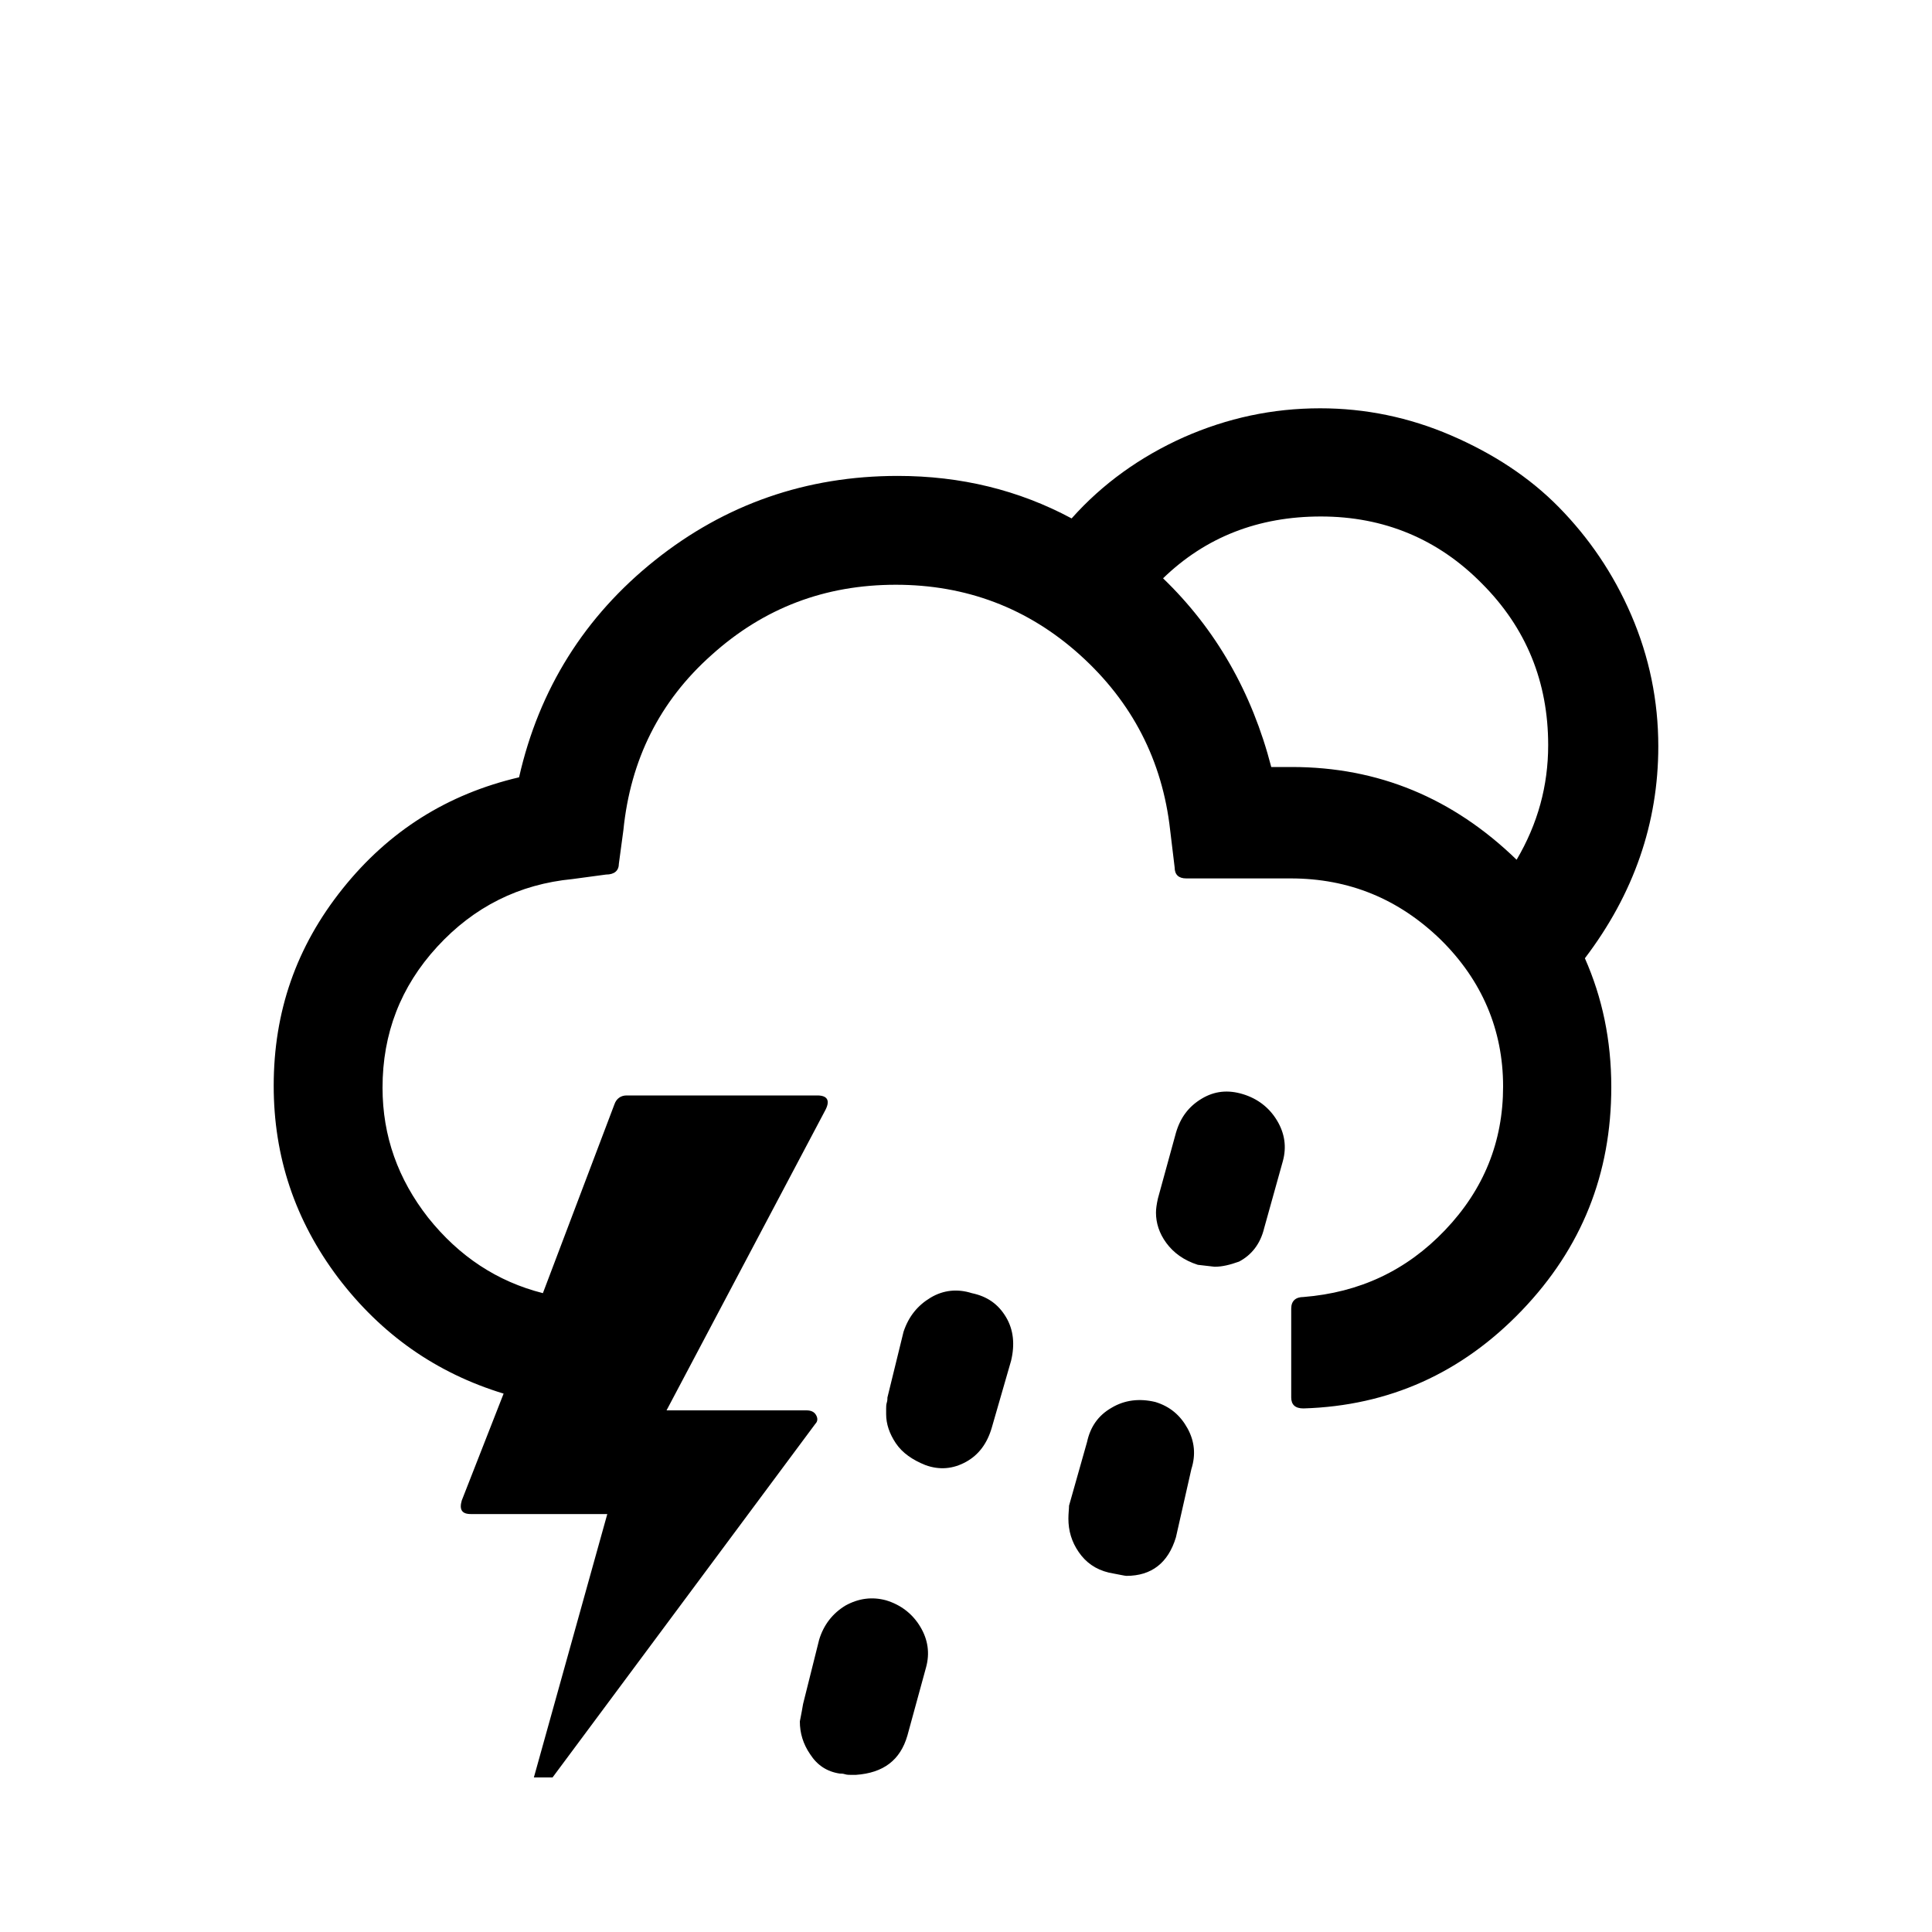
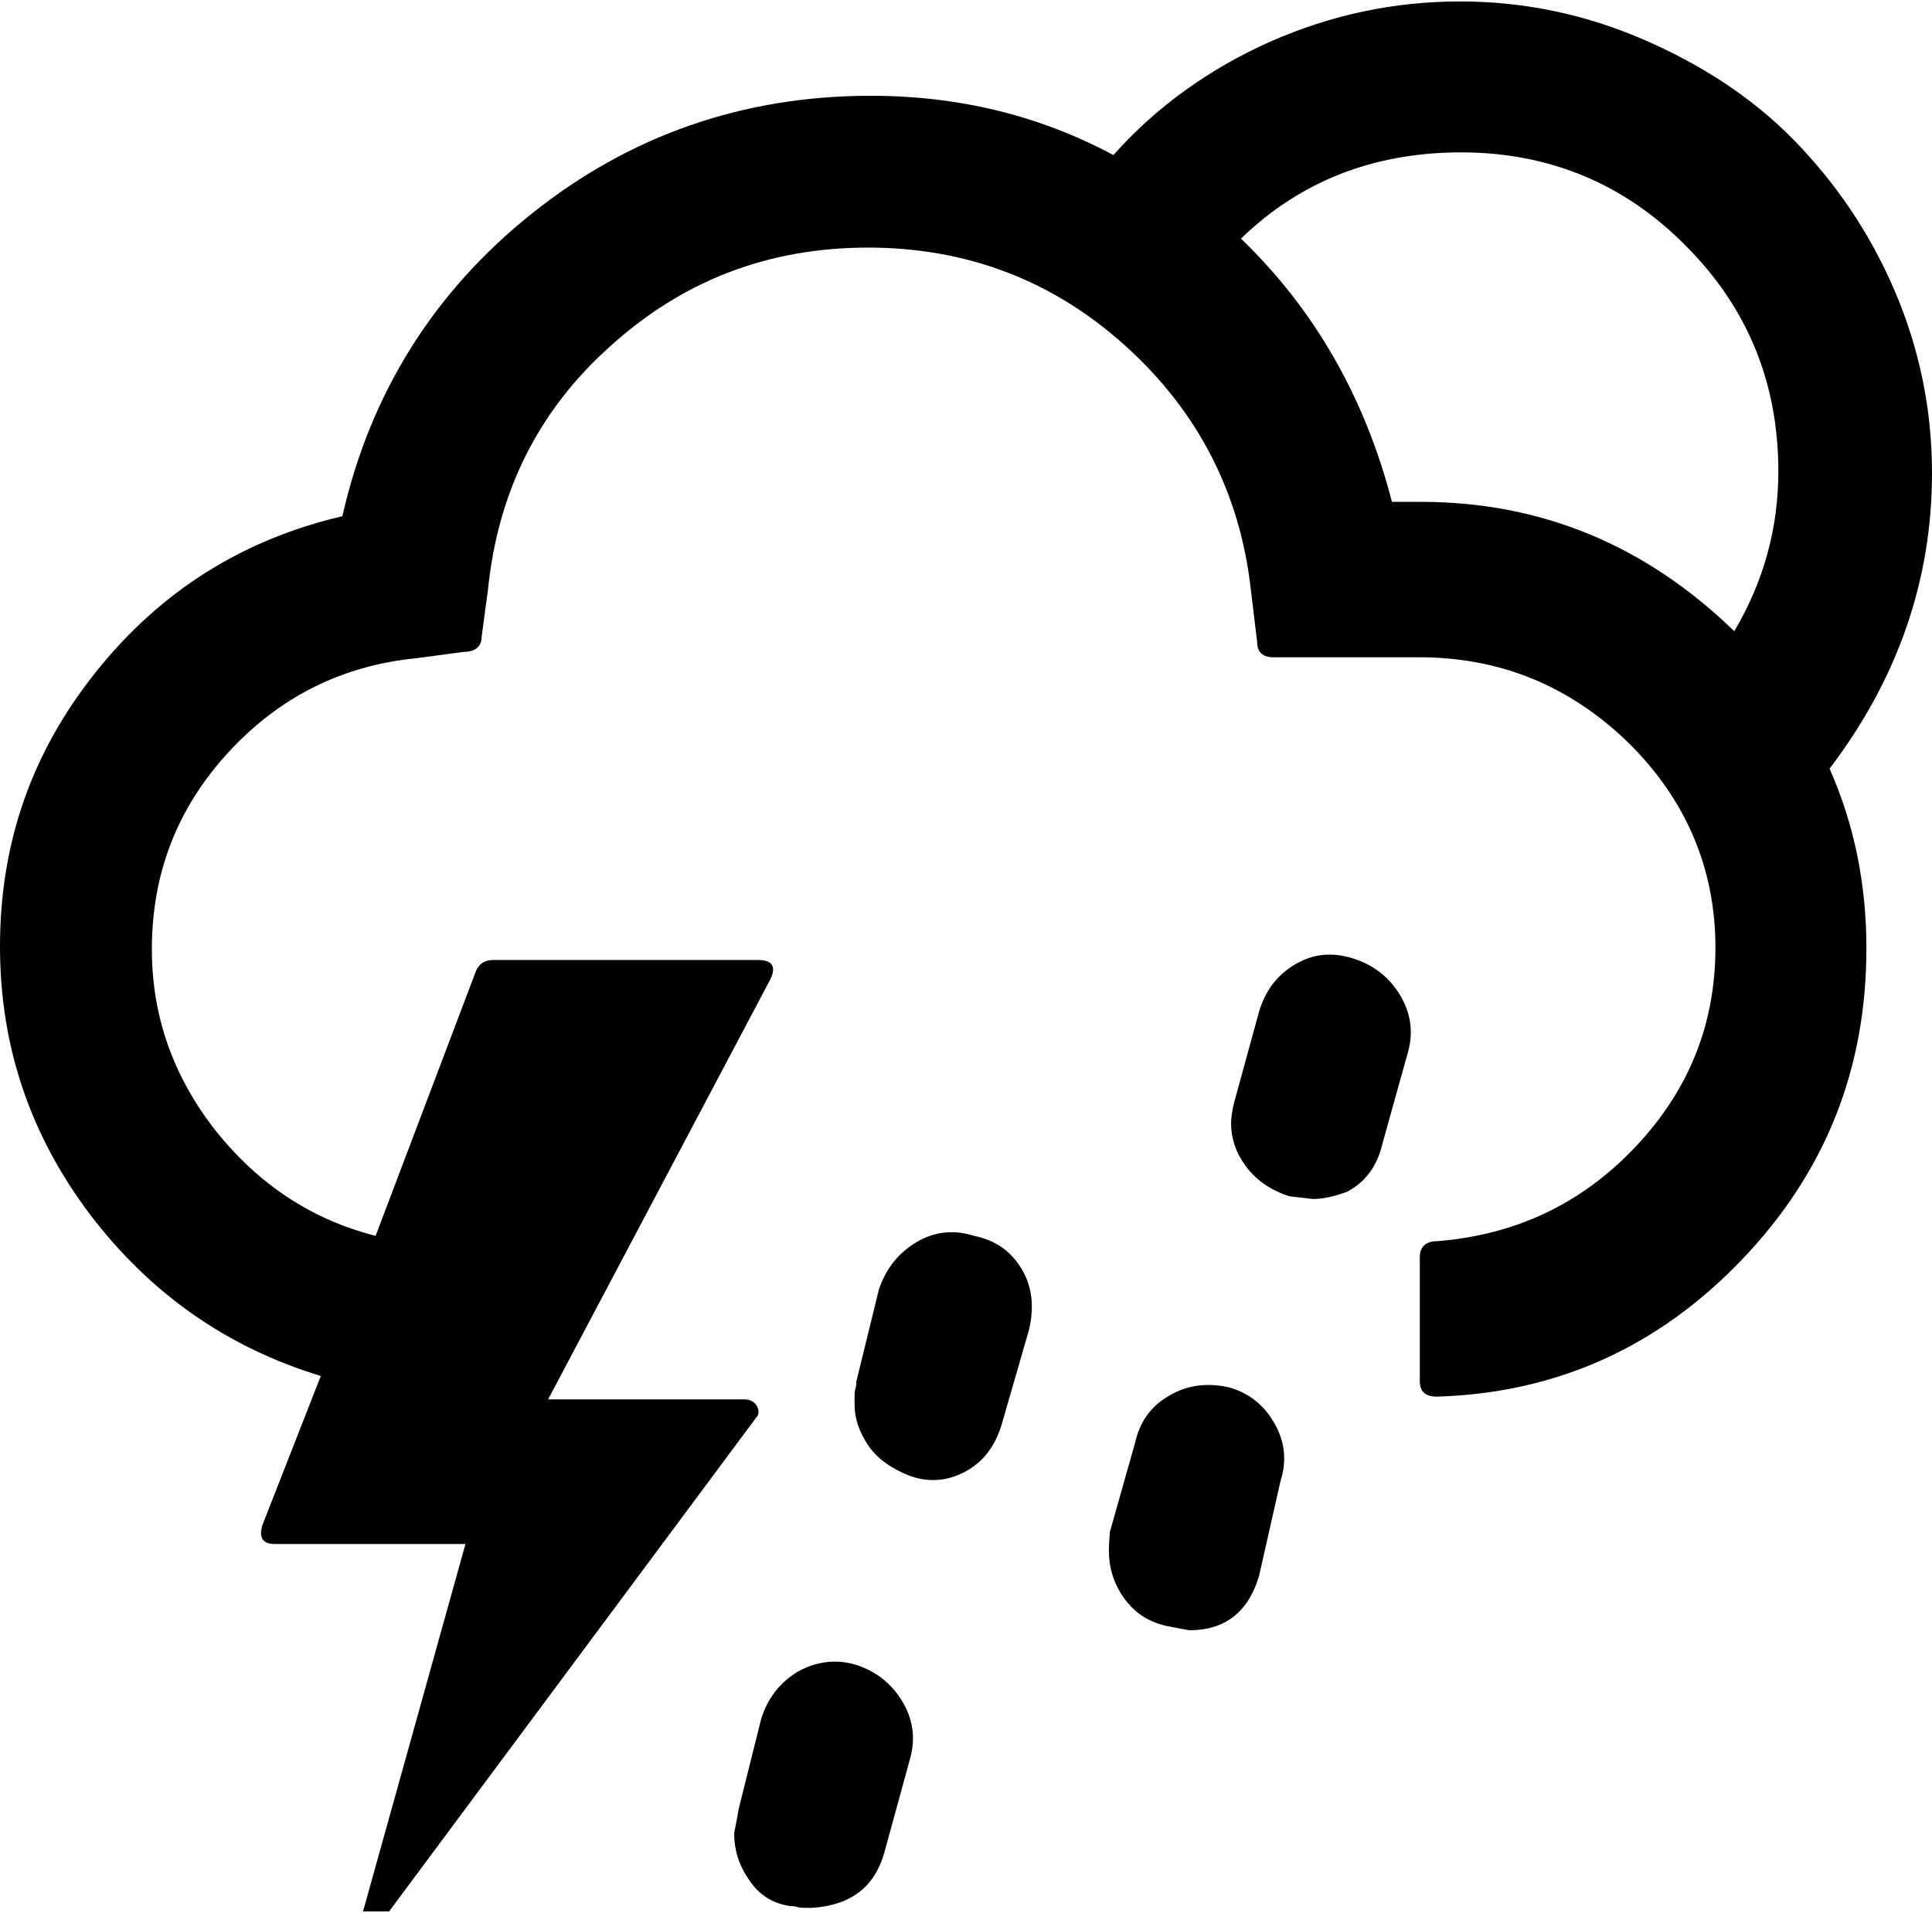
- <svg xmlns="http://www.w3.org/2000/svg" version="1.1" id="Layer_1" x="0px" y="0px" viewBox="0 0 30 30" style="enable-background:new 0 0 30 30;" xml:space="preserve">
-   <path d="M4.25,16.86c0,1.1,0.33,2.09,1,2.98c0.67,0.88,1.52,1.48,2.57,1.8l-0.65,1.66c-0.04,0.14,0,0.21,0.14,0.21h2.12l-1.14,4.09  h0.29l4.08-5.49c0.04-0.04,0.04-0.09,0.01-0.14c-0.03-0.05-0.08-0.07-0.15-0.07h-2.17l2.47-4.67c0.07-0.14,0.03-0.22-0.13-0.22H9.73  c-0.09,0-0.16,0.05-0.19,0.14l-1.11,2.93c-0.71-0.18-1.3-0.57-1.78-1.17c-0.47-0.6-0.71-1.27-0.71-2.02c0-0.84,0.28-1.57,0.85-2.19  s1.27-0.97,2.1-1.05l0.52-0.07c0.13,0,0.2-0.06,0.2-0.17l0.07-0.52c0.11-1.09,0.56-2,1.37-2.72c0.81-0.73,1.76-1.09,2.86-1.09  c1.09,0,2.05,0.36,2.86,1.09c0.81,0.73,1.28,1.64,1.4,2.72l0.07,0.58c0,0.11,0.06,0.17,0.18,0.17h1.62c0.91,0,1.68,0.32,2.33,0.95  c0.64,0.63,0.97,1.4,0.97,2.28c0,0.86-0.3,1.6-0.9,2.23c-0.6,0.63-1.33,0.97-2.2,1.04c-0.12,0-0.19,0.06-0.19,0.18v1.38  c0,0.11,0.06,0.17,0.19,0.17c1.33-0.04,2.46-0.55,3.39-1.52c0.93-0.97,1.39-2.12,1.39-3.47c0-0.73-0.14-1.39-0.41-2  c0.76-1,1.14-2.1,1.14-3.29c0-0.71-0.14-1.39-0.42-2.04c-0.28-0.65-0.66-1.2-1.12-1.67s-1.03-0.84-1.68-1.12  c-0.65-0.28-1.33-0.42-2.03-0.42c-0.74,0-1.44,0.15-2.12,0.45c-0.67,0.3-1.26,0.72-1.74,1.26c-0.82-0.44-1.72-0.66-2.7-0.66  c-1.42,0-2.68,0.44-3.77,1.31s-1.8,2-2.11,3.37c-1.11,0.26-2.02,0.83-2.74,1.73S4.25,15.71,4.25,16.86z M12.42,26.73  c0,0.18,0.05,0.35,0.16,0.51c0.11,0.17,0.26,0.27,0.46,0.3c0.02,0,0.05,0,0.08,0.01s0.07,0.01,0.09,0.01s0.05,0,0.08,0  c0.43-0.03,0.69-0.23,0.8-0.61l0.29-1.06c0.06-0.22,0.03-0.43-0.09-0.63c-0.12-0.2-0.3-0.34-0.53-0.41  c-0.22-0.06-0.43-0.03-0.63,0.08c-0.2,0.12-0.34,0.3-0.41,0.53l-0.25,1C12.44,26.64,12.42,26.72,12.42,26.73z M13.76,21.96  c0,0.15,0.05,0.3,0.15,0.45c0.1,0.15,0.26,0.26,0.46,0.34c0.22,0.08,0.43,0.06,0.63-0.05c0.2-0.11,0.33-0.29,0.4-0.53l0.3-1.04  c0.06-0.25,0.04-0.48-0.08-0.68s-0.29-0.32-0.53-0.37c-0.22-0.07-0.44-0.05-0.64,0.07s-0.34,0.29-0.42,0.53l-0.25,1.02  c0,0.02,0,0.05-0.01,0.08s-0.01,0.07-0.01,0.09C13.76,21.9,13.76,21.93,13.76,21.96z M16.59,23.58c0,0.19,0.05,0.36,0.16,0.52  c0.11,0.16,0.26,0.27,0.47,0.32c0.16,0.03,0.25,0.05,0.27,0.05c0.39,0,0.65-0.2,0.77-0.6l0.24-1.06c0.07-0.22,0.05-0.43-0.06-0.63  c-0.11-0.2-0.27-0.34-0.5-0.41c-0.25-0.06-0.48-0.03-0.68,0.09c-0.21,0.12-0.33,0.3-0.38,0.53l-0.28,0.99  C16.6,23.43,16.59,23.5,16.59,23.58z M17.95,18.83c0,0.16,0.05,0.32,0.16,0.47c0.11,0.15,0.27,0.27,0.49,0.34  c0.17,0.02,0.26,0.03,0.26,0.03c0.12,0,0.24-0.03,0.38-0.08c0.19-0.1,0.33-0.27,0.39-0.52l0.29-1.04c0.06-0.22,0.03-0.43-0.09-0.63  c-0.12-0.2-0.3-0.34-0.53-0.41c-0.23-0.07-0.44-0.05-0.64,0.07s-0.33,0.29-0.4,0.53l-0.28,1.02C17.96,18.7,17.95,18.77,17.95,18.83z   M18.06,8.98c0.66-0.64,1.48-0.96,2.45-0.96c0.98,0,1.82,0.35,2.5,1.04c0.69,0.69,1.03,1.53,1.03,2.51c0,0.63-0.16,1.22-0.49,1.78  c-0.99-0.96-2.15-1.44-3.49-1.44h-0.32C19.44,10.75,18.88,9.77,18.06,8.98z" />
+ <svg xmlns="http://www.w3.org/2000/svg" version="1.1" id="Layer_1" x="0px" y="0px" viewBox="0 0 21.5 21.26" xml:space="preserve" width="517" height="512">
+   <defs id="defs1" />
+   <path d="m 0,10.52 c 0,1.1 0.33,2.09 1,2.98 0.67,0.88 1.52,1.48 2.57,1.8 l -0.65,1.66 c -0.04,0.14 0,0.21 0.14,0.21 H 5.18 L 4.04,21.26 H 4.33 L 8.41,15.77 C 8.45,15.73 8.45,15.68 8.42,15.63 8.39,15.58 8.34,15.56 8.27,15.56 H 6.1 L 8.57,10.89 C 8.64,10.75 8.6,10.67 8.44,10.67 H 5.48 c -0.09,0 -0.16,0.05 -0.19,0.14 L 4.18,13.74 C 3.47,13.56 2.88,13.17 2.4,12.57 1.93,11.97 1.69,11.3 1.69,10.55 1.69,9.71 1.97,8.98 2.54,8.36 3.11,7.74 3.81,7.39 4.64,7.31 L 5.16,7.24 c 0.13,0 0.2,-0.06 0.2,-0.17 L 5.43,6.55 C 5.54,5.46 5.99,4.55 6.8,3.83 7.61,3.1 8.56,2.74 9.66,2.74 c 1.09,0 2.05,0.36 2.86,1.09 0.81,0.73 1.28,1.64 1.4,2.72 l 0.07,0.58 c 0,0.11 0.06,0.17 0.18,0.17 h 1.62 c 0.91,0 1.68,0.32 2.33,0.95 0.64,0.63 0.97,1.4 0.97,2.28 0,0.86 -0.3,1.6 -0.9,2.23 -0.6,0.63 -1.33,0.97 -2.2,1.04 -0.12,0 -0.19,0.06 -0.19,0.18 v 1.38 c 0,0.11 0.06,0.17 0.19,0.17 1.33,-0.04 2.46,-0.55 3.39,-1.52 0.93,-0.97 1.39,-2.12 1.39,-3.47 0,-0.73 -0.14,-1.39 -0.41,-2 0.76,-1 1.14,-2.1 1.14,-3.29 C 21.5,4.54 21.36,3.86 21.08,3.21 20.8,2.56 20.42,2.01 19.96,1.54 19.5,1.07 18.93,0.7 18.28,0.42 17.63,0.14 16.95,0 16.25,0 15.51,0 14.81,0.15 14.13,0.45 13.46,0.75 12.87,1.17 12.39,1.71 11.57,1.27 10.67,1.05 9.69,1.05 8.27,1.05 7.01,1.49 5.92,2.36 4.83,3.23 4.12,4.36 3.81,5.73 2.7,5.99 1.79,6.56 1.07,7.46 0.35,8.36 0,9.37 0,10.52 Z m 8.17,9.87 c 0,0.18 0.05,0.35 0.16,0.51 0.11,0.17 0.26,0.27 0.46,0.3 0.02,0 0.05,0 0.08,0.01 0.03,0.01 0.07,0.01 0.09,0.01 0.02,0 0.05,0 0.08,0 0.43,-0.03 0.69,-0.23 0.8,-0.61 l 0.29,-1.06 c 0.06,-0.22 0.03,-0.43 -0.09,-0.63 -0.12,-0.2 -0.3,-0.34 -0.53,-0.41 -0.22,-0.06 -0.43,-0.03 -0.63,0.08 -0.2,0.12 -0.34,0.3 -0.41,0.53 l -0.25,1 C 8.19,20.3 8.17,20.38 8.17,20.39 Z m 1.34,-4.77 c 0,0.15 0.05,0.3 0.15,0.45 0.1,0.15 0.26,0.26 0.46,0.34 0.22,0.08 0.43,0.06 0.63,-0.05 0.2,-0.11 0.33,-0.29 0.4,-0.53 l 0.3,-1.04 c 0.06,-0.25 0.04,-0.48 -0.08,-0.68 -0.12,-0.2 -0.29,-0.32 -0.53,-0.37 C 10.62,13.67 10.4,13.69 10.2,13.81 10,13.93 9.86,14.1 9.78,14.34 l -0.25,1.02 c 0,0.02 0,0.05 -0.01,0.08 -0.01,0.03 -0.01,0.07 -0.01,0.09 0,0.03 0,0.06 0,0.09 z m 2.83,1.62 c 0,0.19 0.05,0.36 0.16,0.52 0.11,0.16 0.26,0.27 0.47,0.32 0.16,0.03 0.25,0.05 0.27,0.05 0.39,0 0.65,-0.2 0.77,-0.6 l 0.24,-1.06 c 0.07,-0.22 0.05,-0.43 -0.06,-0.63 -0.11,-0.2 -0.27,-0.34 -0.5,-0.41 -0.25,-0.06 -0.48,-0.03 -0.68,0.09 -0.21,0.12 -0.33,0.3 -0.38,0.53 l -0.28,0.99 c 0,0.05 -0.01,0.12 -0.01,0.2 z m 1.36,-4.75 c 0,0.16 0.05,0.32 0.16,0.47 0.11,0.15 0.27,0.27 0.49,0.34 0.17,0.02 0.26,0.03 0.26,0.03 0.12,0 0.24,-0.03 0.38,-0.08 0.19,-0.1 0.33,-0.27 0.39,-0.52 l 0.29,-1.04 c 0.06,-0.22 0.03,-0.43 -0.09,-0.63 -0.12,-0.2 -0.3,-0.34 -0.53,-0.41 -0.23,-0.07 -0.44,-0.05 -0.64,0.07 -0.2,0.12 -0.33,0.29 -0.4,0.53 l -0.28,1.02 c -0.02,0.09 -0.03,0.16 -0.03,0.22 z M 13.81,2.64 C 14.47,2 15.29,1.68 16.26,1.68 c 0.98,0 1.82,0.35 2.5,1.04 0.69,0.69 1.03,1.53 1.03,2.51 0,0.63 -0.16,1.22 -0.49,1.78 C 18.31,6.05 17.15,5.57 15.81,5.57 H 15.49 C 15.19,4.41 14.63,3.43 13.81,2.64 Z" id="path1" />
</svg>
